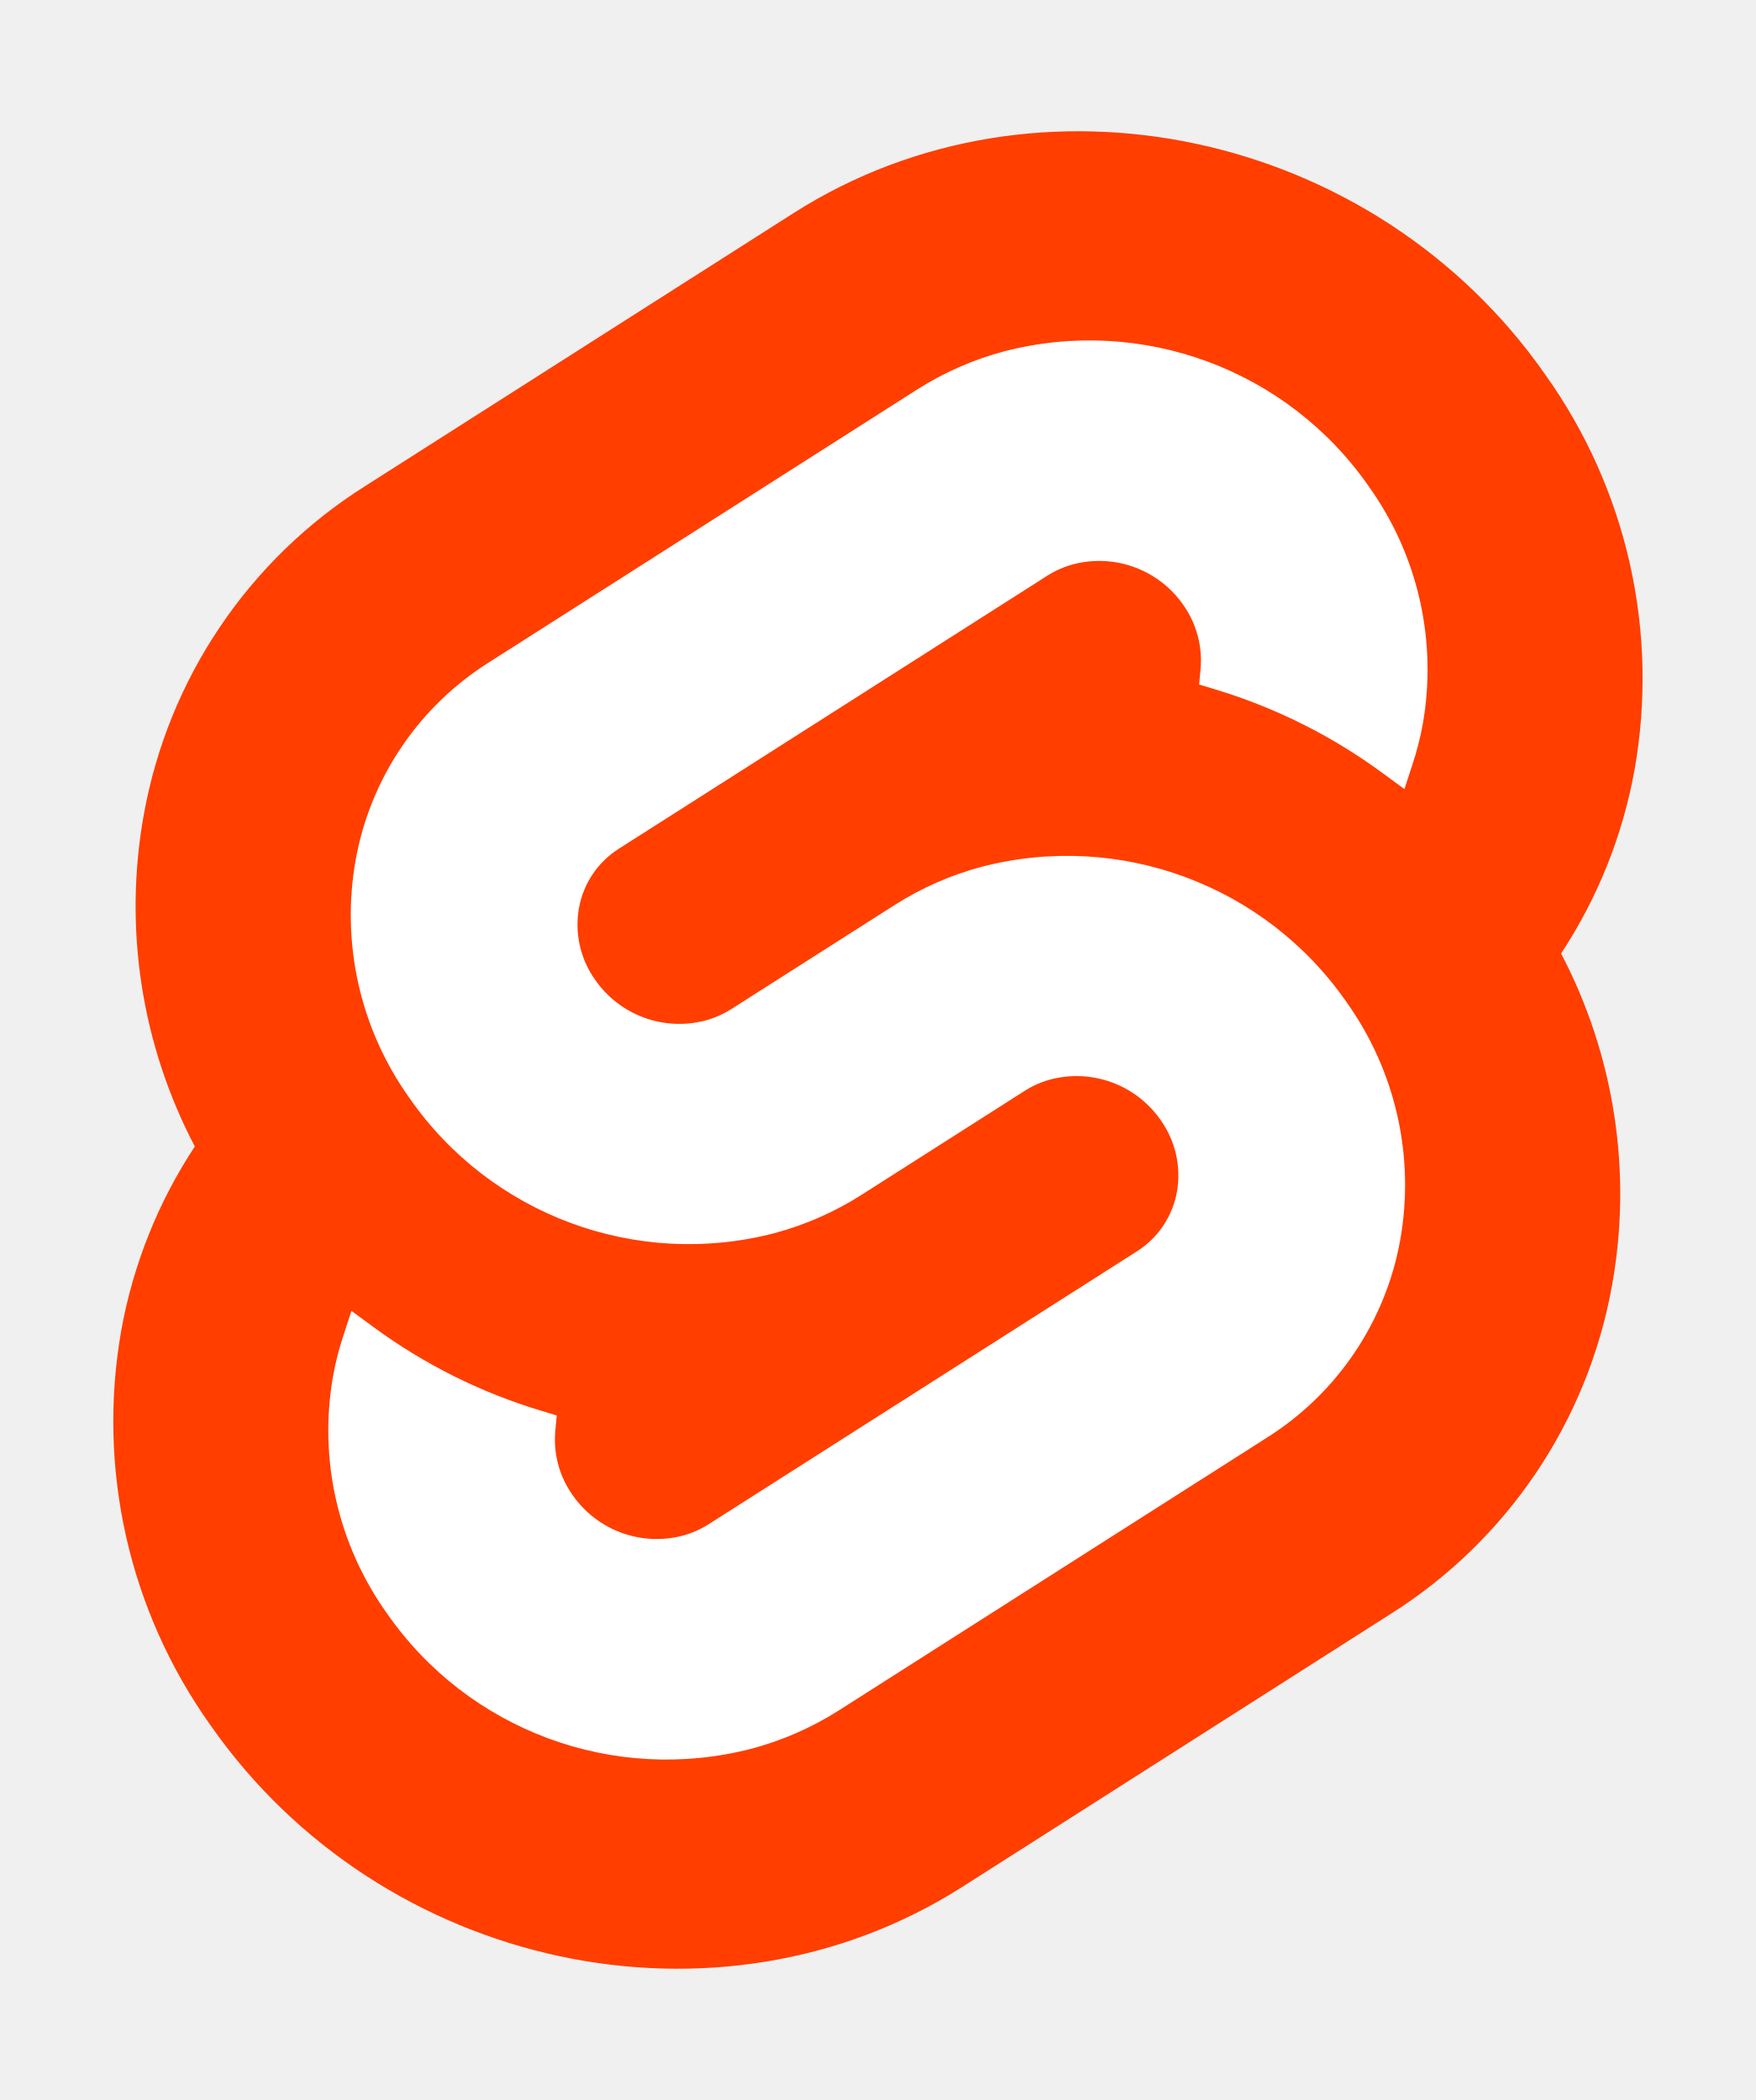
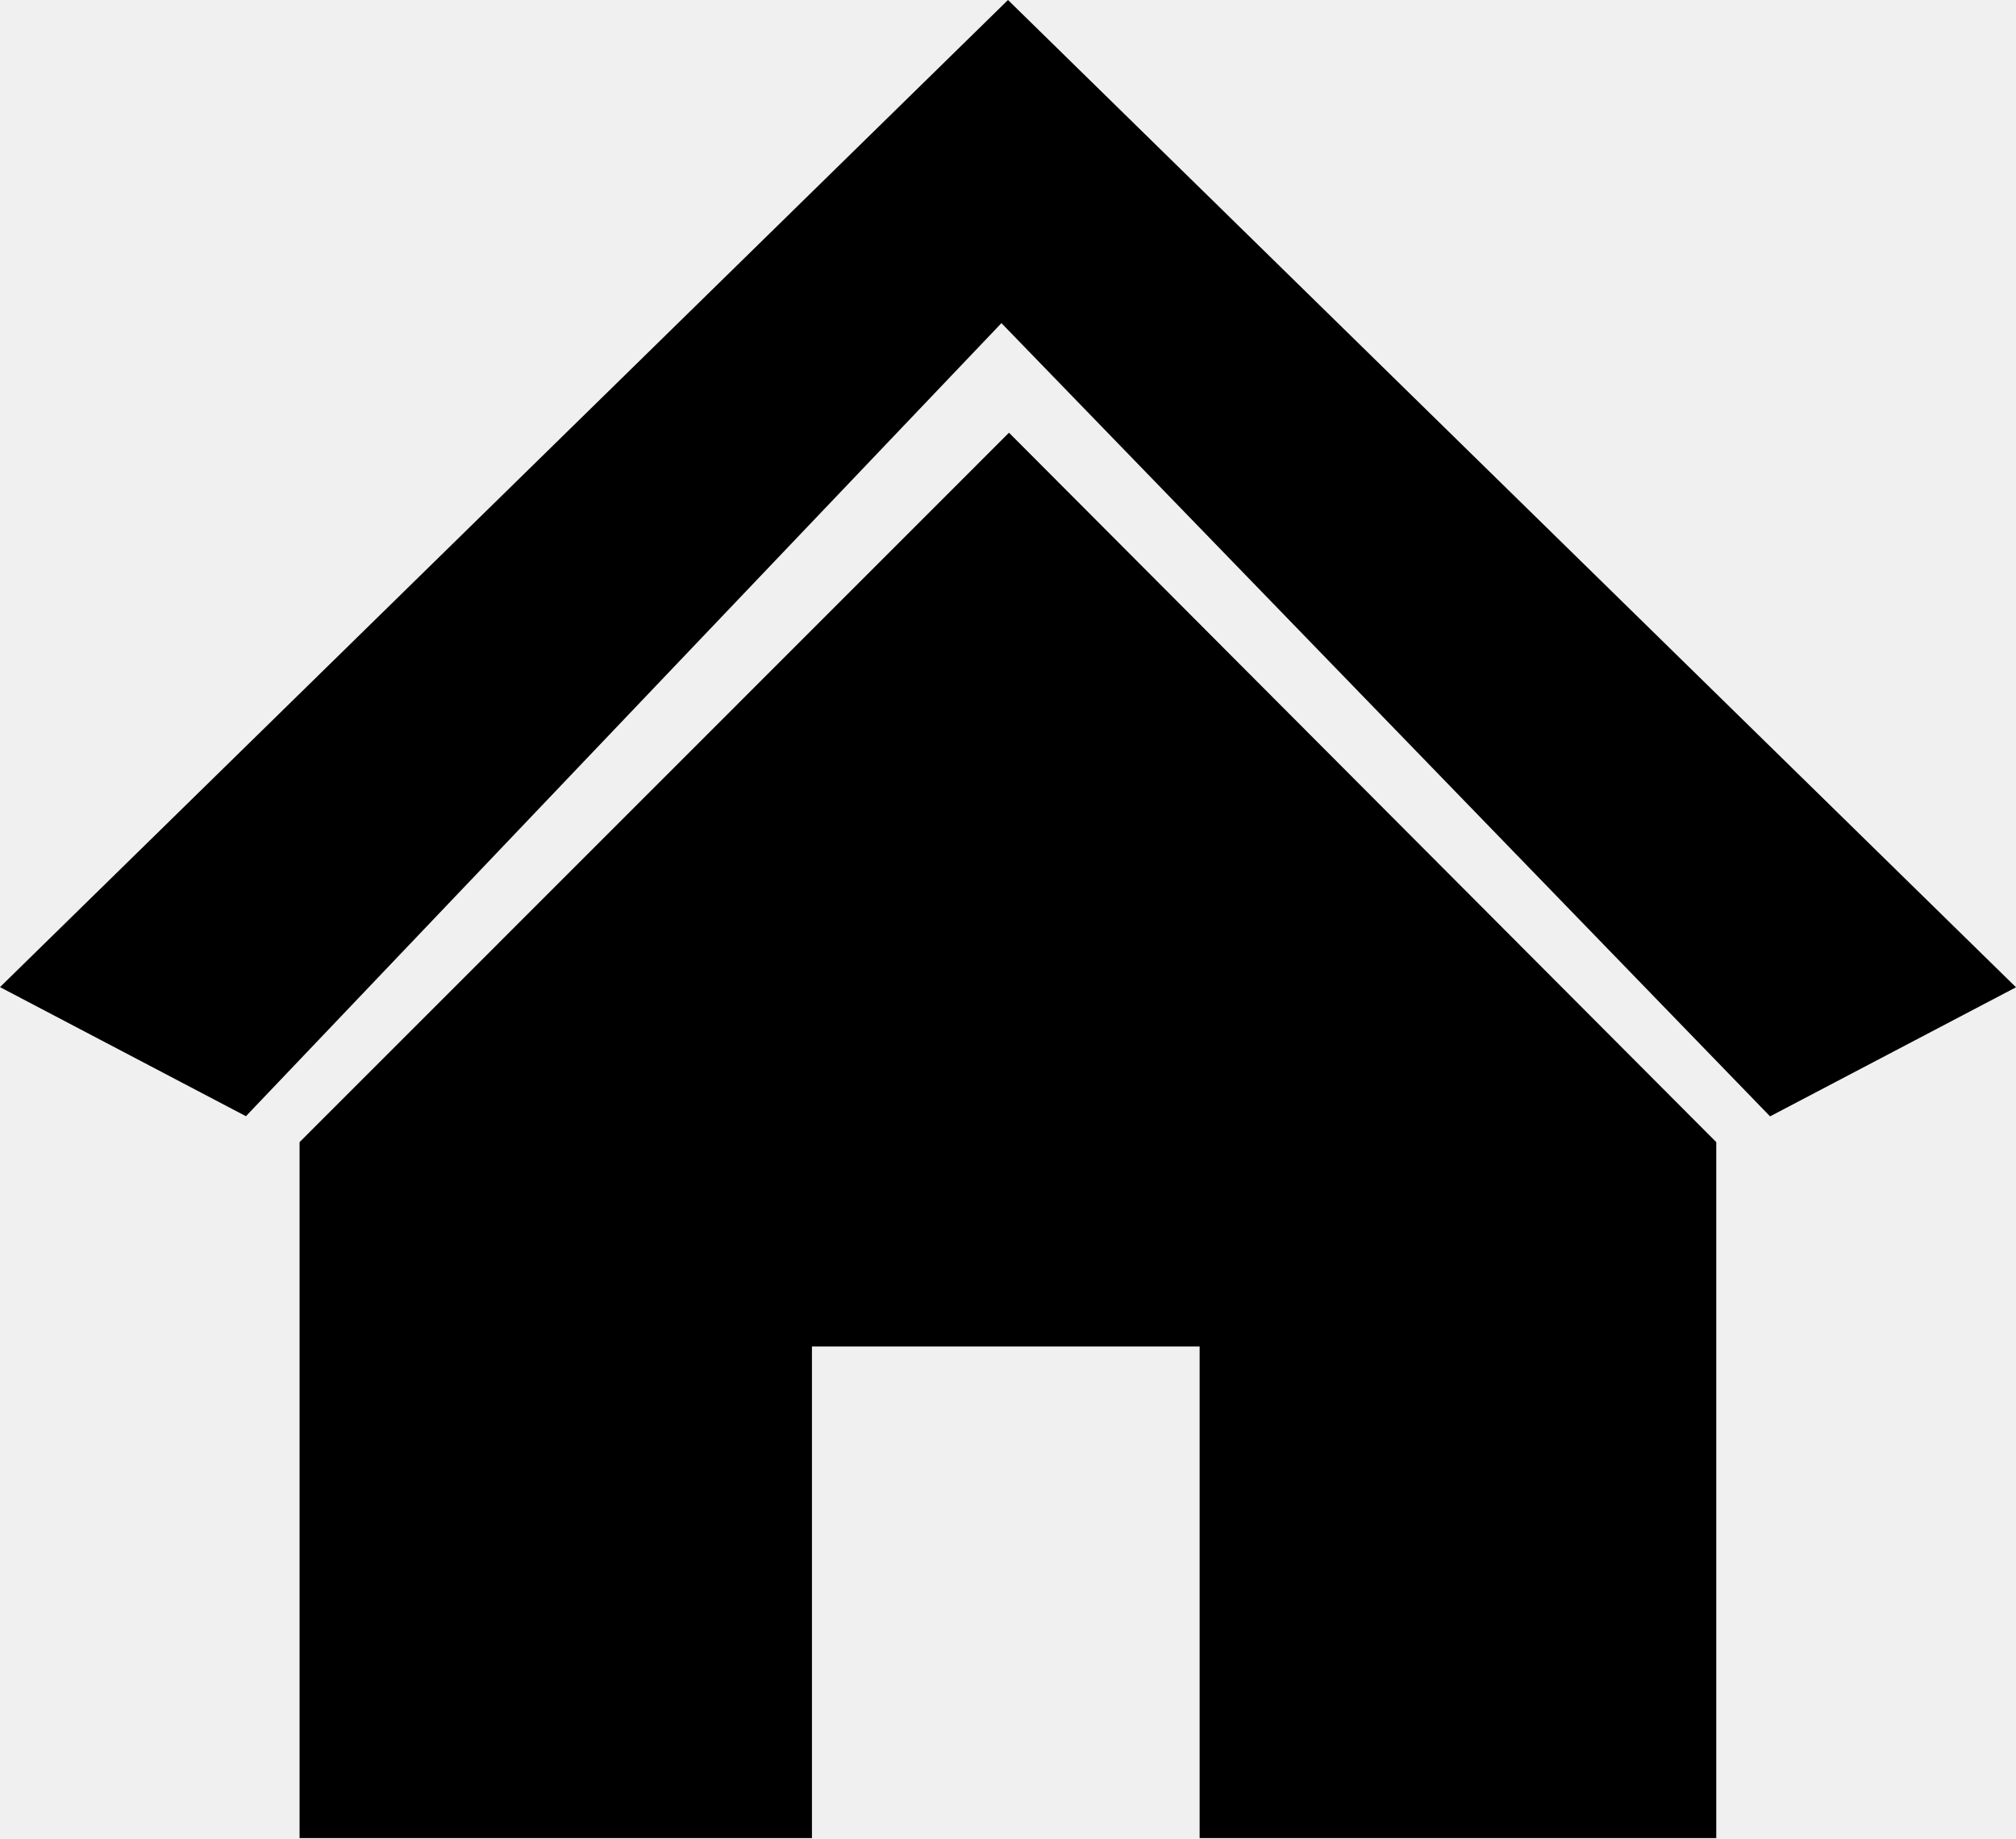
- <svg xmlns="http://www.w3.org/2000/svg" width="107" height="128" viewBox="0 0 107 128">
-   <path d="M94.157 22.819c-10.4-14.885-30.94-19.297-45.792-9.835L22.282 29.608A29.92 29.92 0 0 0 8.764 49.65a31.5 31.5 0 0 0 3.108 20.231 30 30 0 0 0-4.477 11.183 31.9 31.9 0 0 0 5.448 24.116c10.402 14.887 30.942 19.297 45.791 9.835l26.083-16.624A29.92 29.92 0 0 0 98.235 78.35a31.53 31.53 0 0 0-3.105-20.232 30 30 0 0 0 4.474-11.182 31.88 31.88 0 0 0-5.447-24.116" style="fill:#ff3e00" />
-   <path d="M45.817 106.582a20.72 20.72 0 0 1-22.237-8.243 19.17 19.17 0 0 1-3.277-14.503 18 18 0 0 1 .624-2.435l.49-1.498 1.337.981a33.6 33.6 0 0 0 10.203 5.098l.97.294-.09.968a5.85 5.85 0 0 0 1.052 3.878 6.24 6.24 0 0 0 6.695 2.485 5.8 5.8 0 0 0 1.603-.704L69.27 76.28a5.43 5.43 0 0 0 2.45-3.631 5.8 5.8 0 0 0-.987-4.371 6.24 6.24 0 0 0-6.698-2.487 5.7 5.7 0 0 0-1.6.704l-9.953 6.345a19 19 0 0 1-5.296 2.326 20.72 20.72 0 0 1-22.237-8.243 19.17 19.17 0 0 1-3.277-14.502 17.99 17.99 0 0 1 8.13-12.052l26.081-16.623a19 19 0 0 1 5.3-2.329 20.72 20.72 0 0 1 22.237 8.243 19.17 19.17 0 0 1 3.277 14.503 18 18 0 0 1-.624 2.435l-.49 1.498-1.337-.98a33.6 33.6 0 0 0-10.203-5.1l-.97-.294.09-.968a5.86 5.86 0 0 0-1.052-3.878 6.24 6.24 0 0 0-6.696-2.485 5.8 5.8 0 0 0-1.602.704L37.73 51.72a5.42 5.42 0 0 0-2.449 3.63 5.79 5.79 0 0 0 .986 4.372 6.24 6.24 0 0 0 6.698 2.486 5.8 5.8 0 0 0 1.602-.704l9.952-6.342a19 19 0 0 1 5.295-2.328 20.72 20.72 0 0 1 22.237 8.242 19.17 19.17 0 0 1 3.277 14.503 18 18 0 0 1-8.13 12.053l-26.081 16.622a19 19 0 0 1-5.3 2.328" style="fill:#fff" />
+ <svg xmlns="http://www.w3.org/2000/svg" version="1.1" id="Layer_1" x="0px" y="0px" viewBox="0 0 122.88 112.07" style="enable-background:new 0 0 122.88 112.07" xml:space="preserve">
+   <style type="text/css">.st0{fill-rule:evenodd;clip-rule:evenodd;}</style>
+   <g>
+     <path class="st0" d="M61.44,0L0,60.18l14.99,7.87L61.04,19.7l46.85,48.36l14.99-7.87L61.44,0L61.44,0z M18.26,69.63L18.26,69.63 L61.5,26.38l43.11,43.25h0v0v42.43H73.12V82.09H49.49v29.97H18.26V69.63L18.26,69.63L18.26,69.63z" />
+   </g>
</svg>
